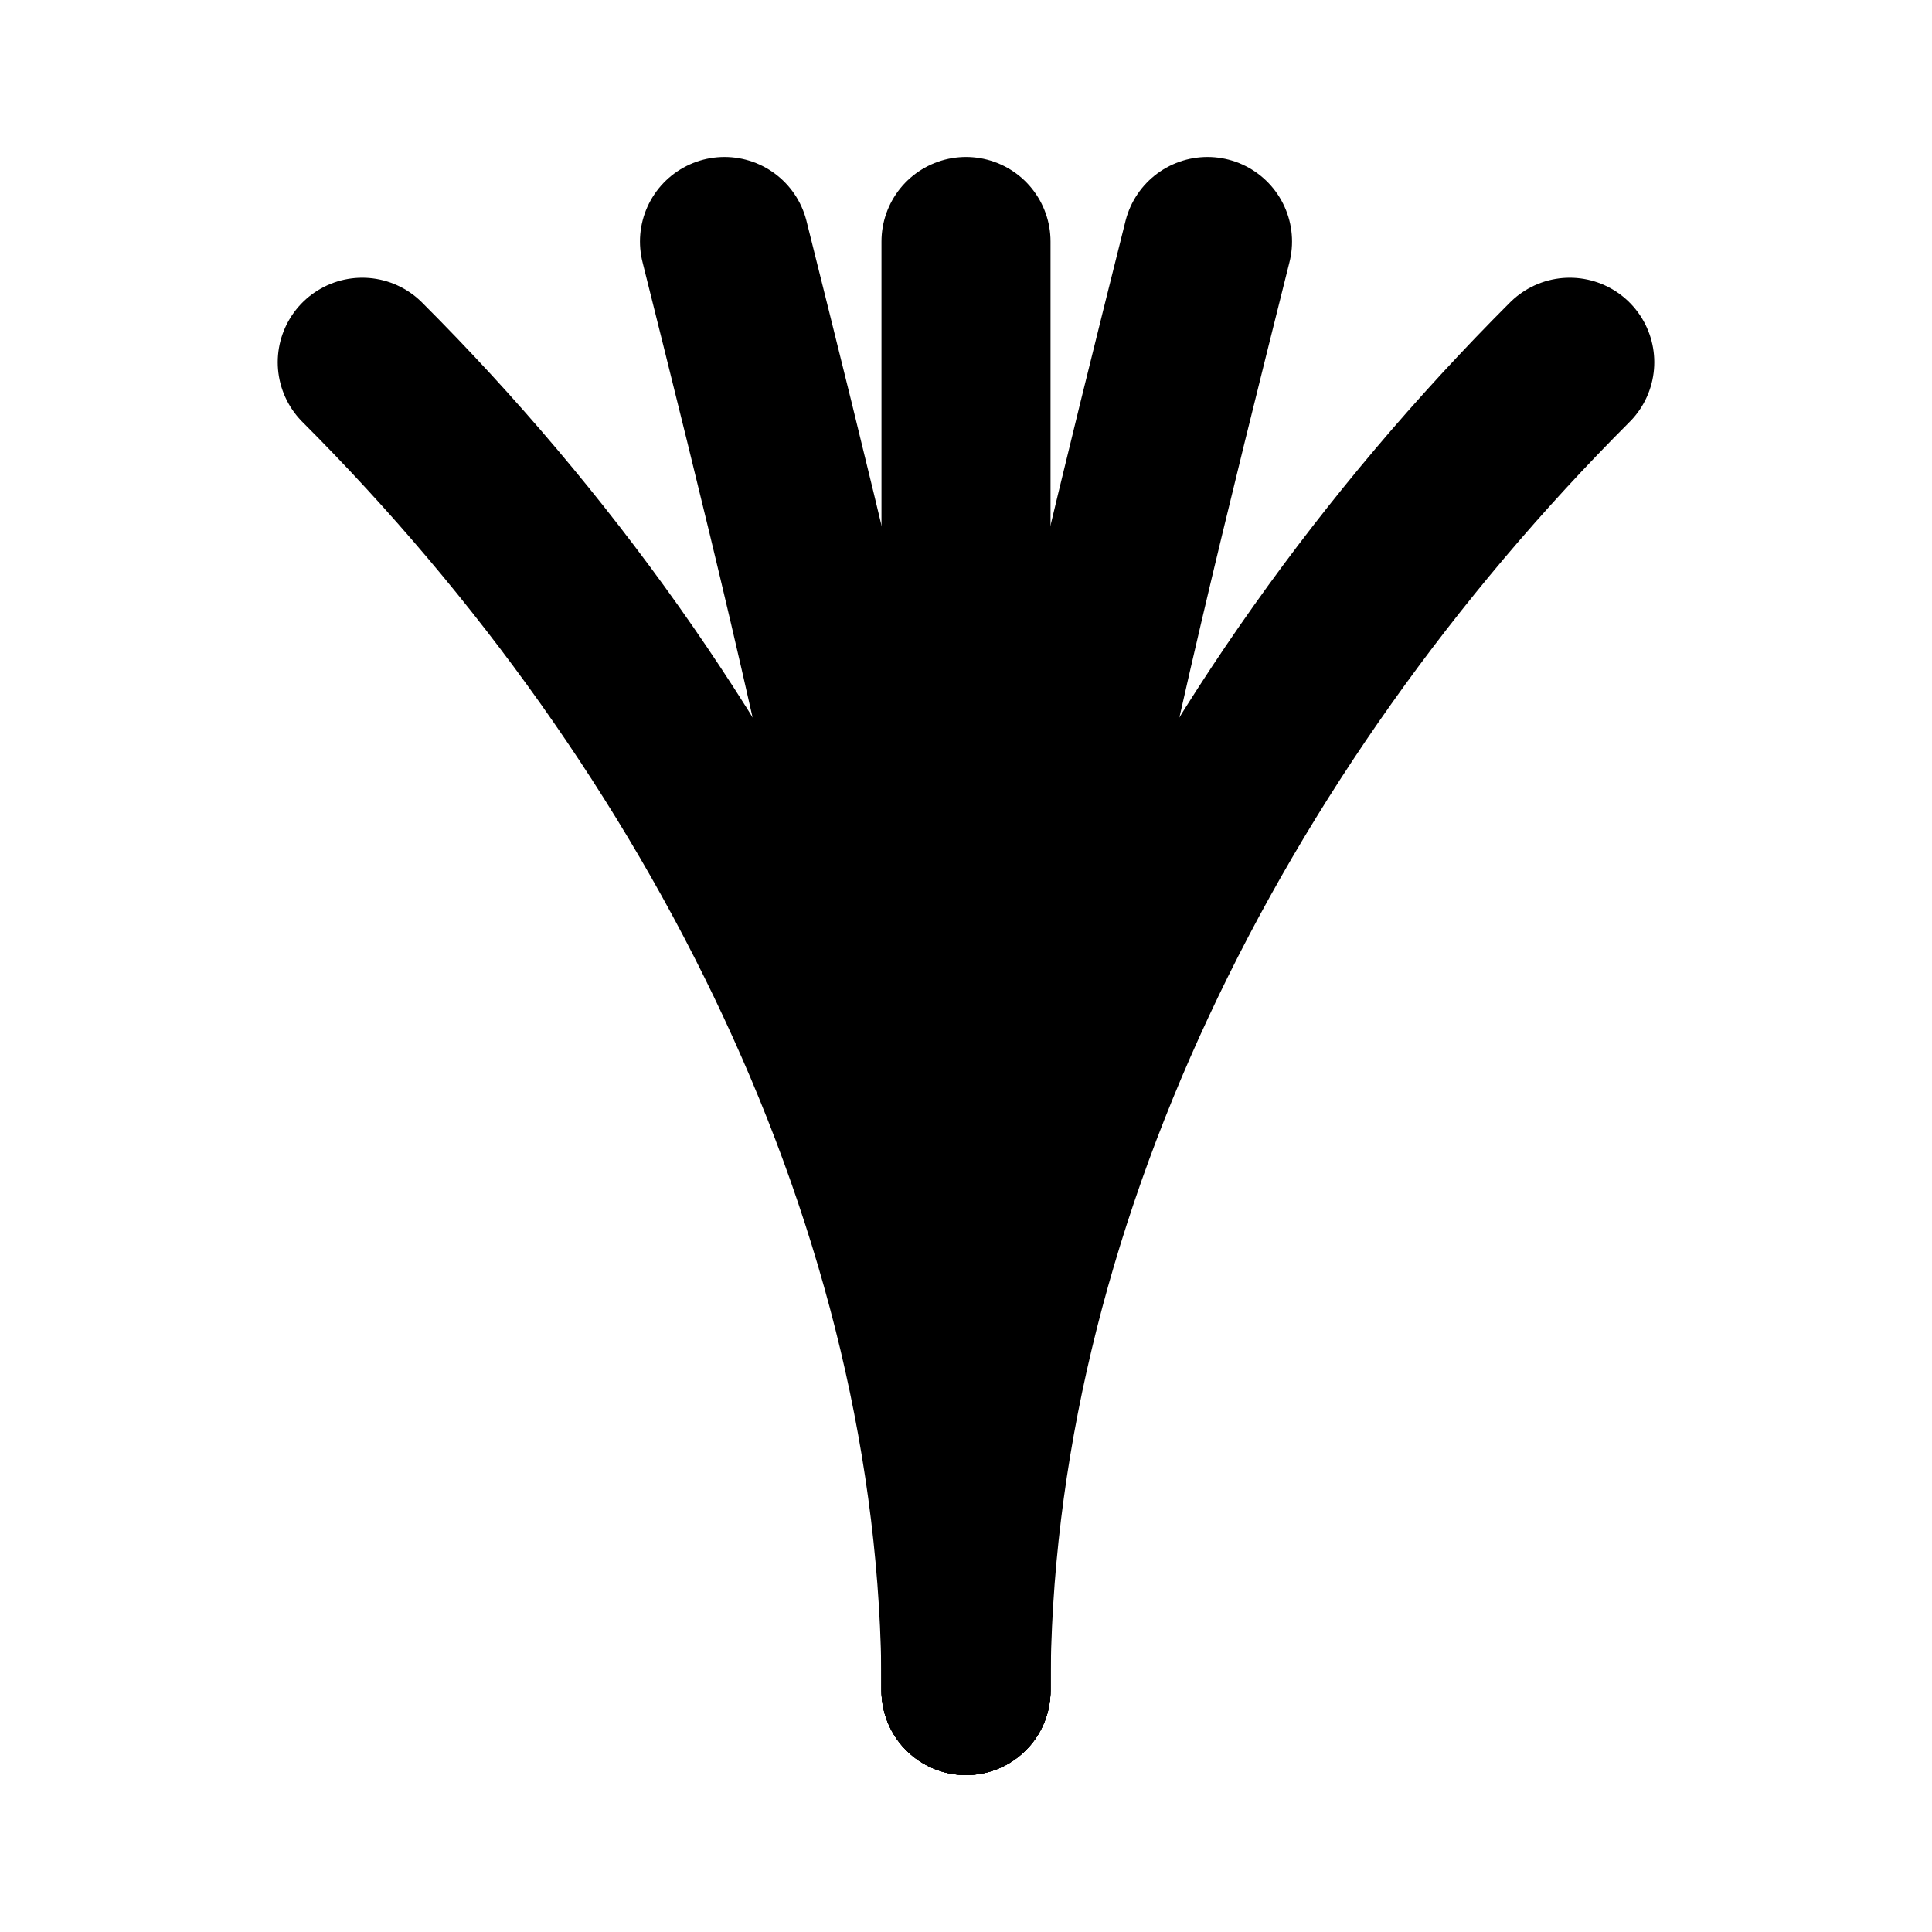
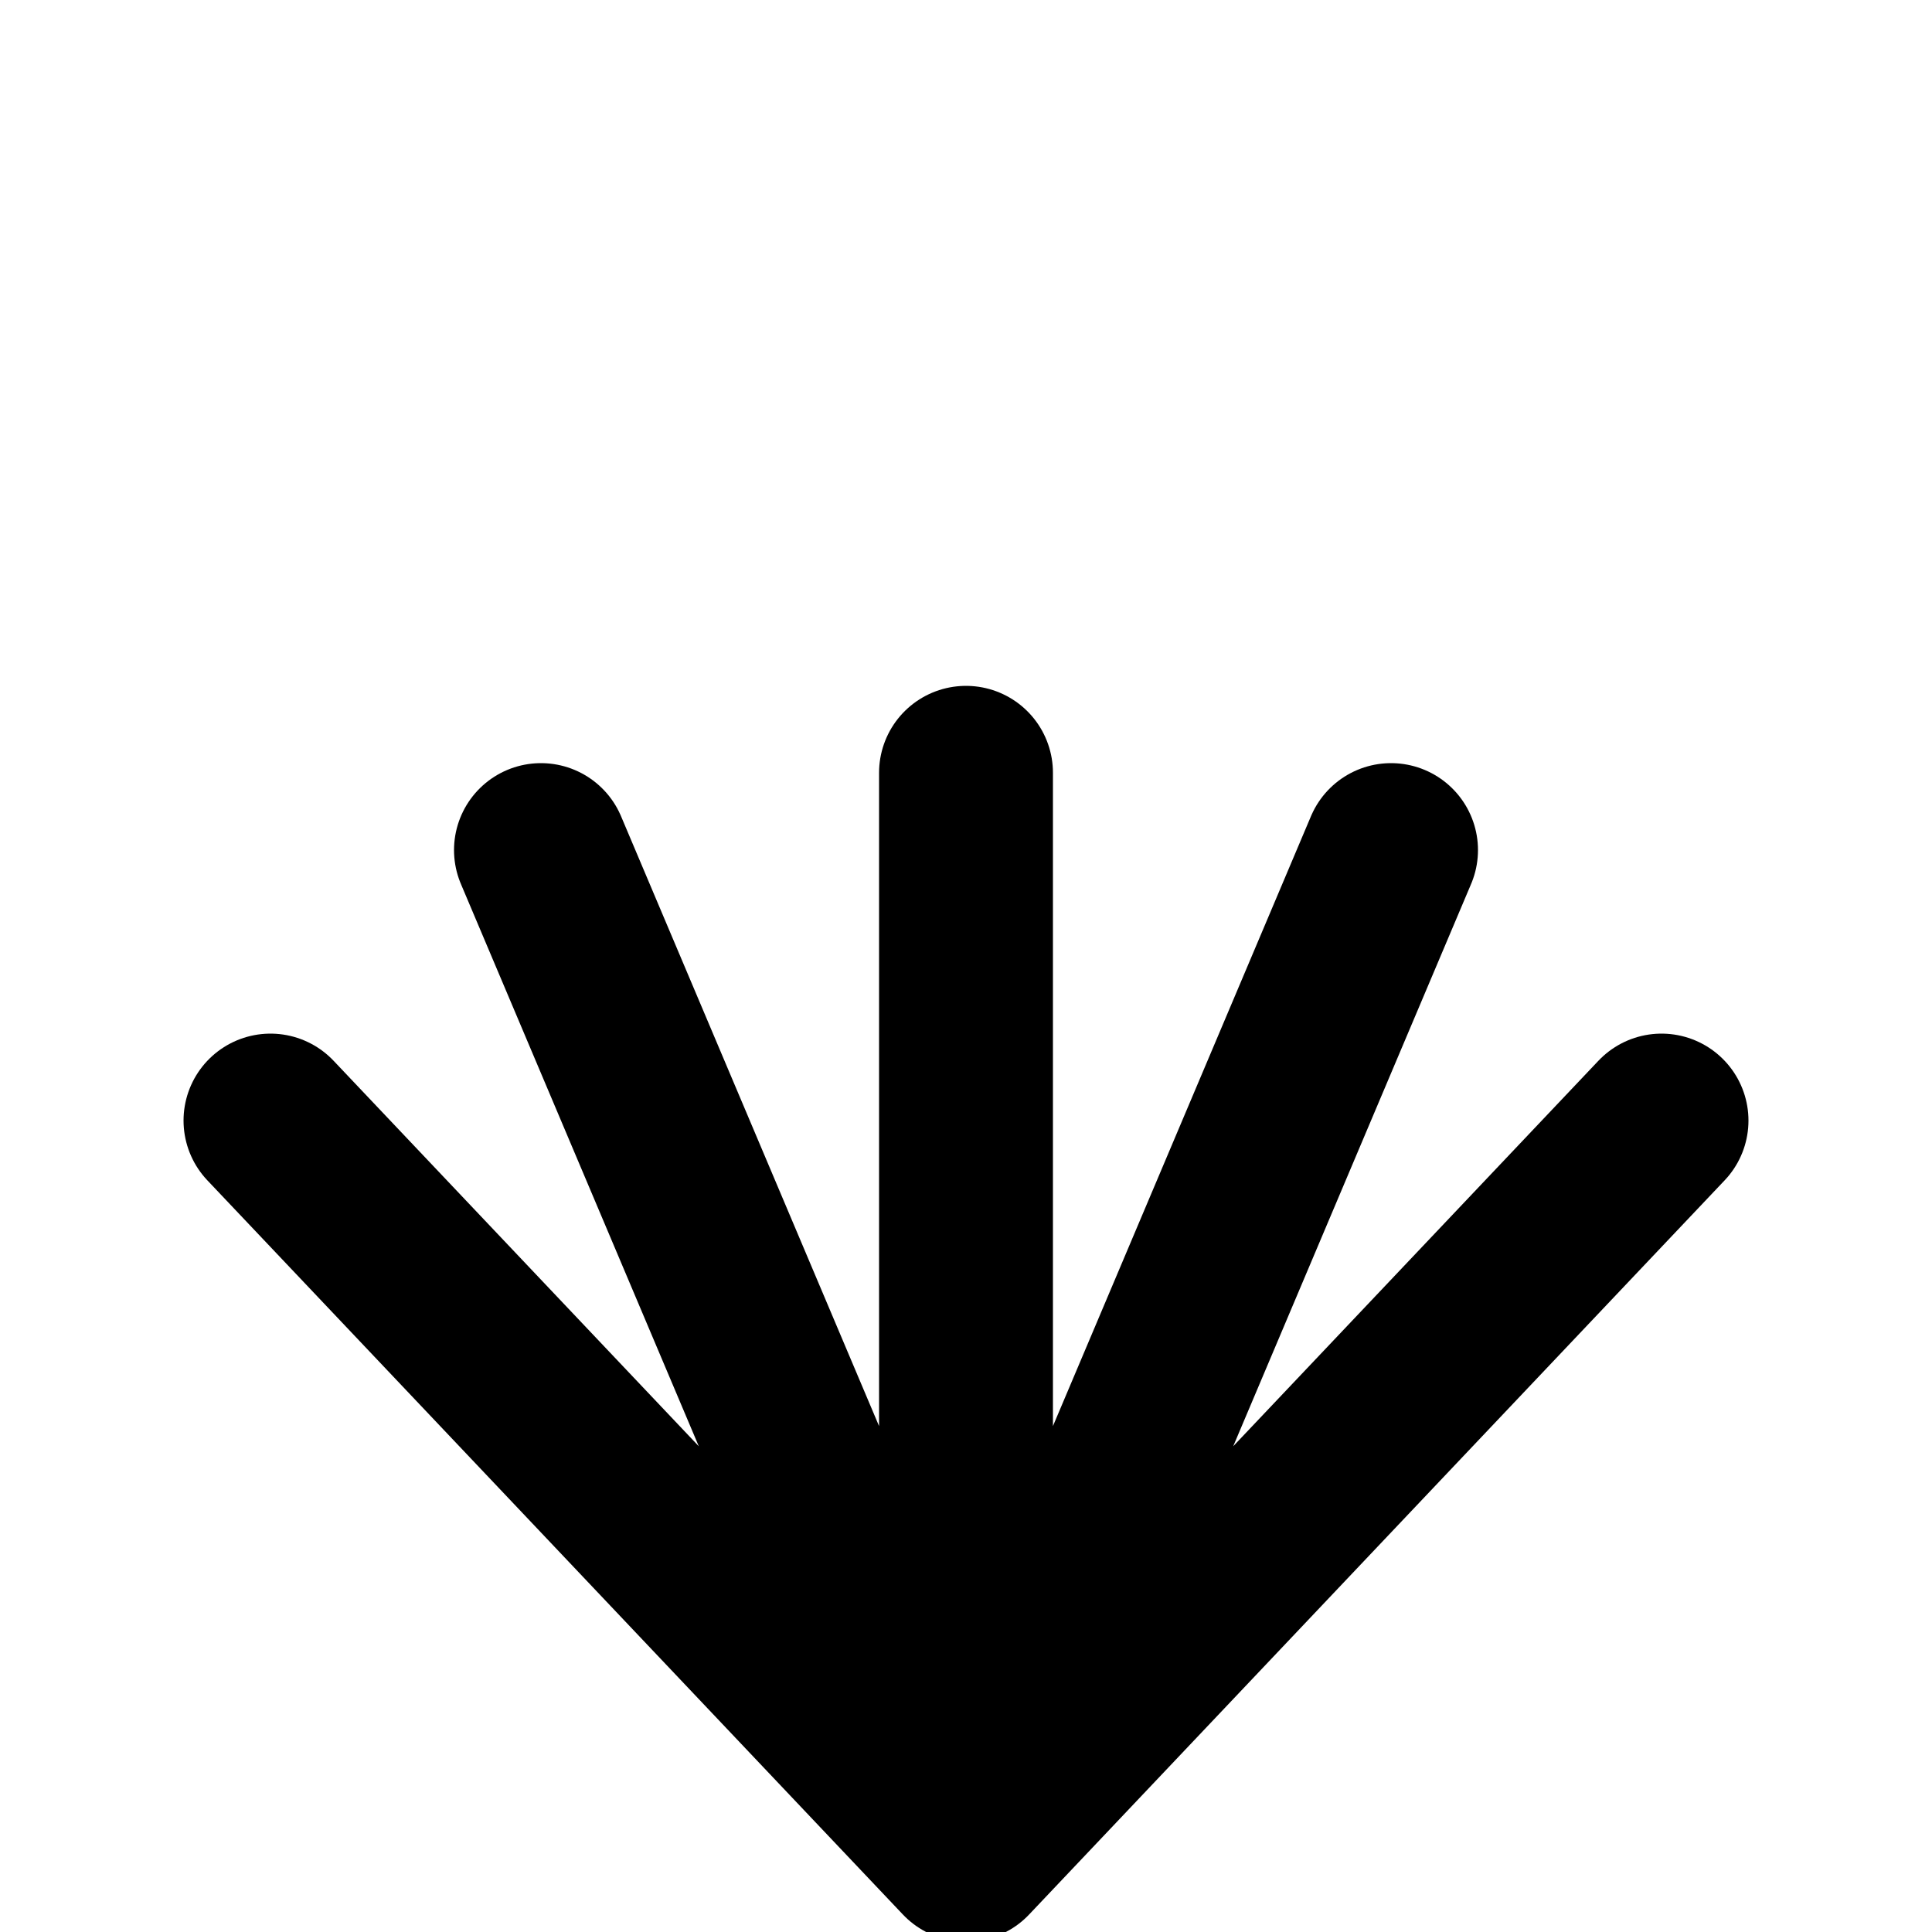
- <svg xmlns="http://www.w3.org/2000/svg" viewBox="0 0 16 16" width="16" height="16">
-   <g fill="none" stroke="#000000" stroke-width="1.4" stroke-linecap="round">
-     <path d="M 8 14 C 8 10 6 6 3 3" />
-     <path d="M 8 14 C 8 10 7 6 6 2" />
-     <path d="M 8 14 L 8 2" />
-     <path d="M 8 14 C 8 10 9 6 10 2" />
-     <path d="M 8 14 C 8 10 10 6 13 3" />
+ <svg xmlns="http://www.w3.org/2000/svg" viewBox="0 0 100 100" width="100" height="100">
+   <g fill="none" stroke="#000" stroke-width="9" stroke-linecap="round">
+     <path d="M50 96 L50 40 M50 96 L28 44 M50 96 L14 58 M50 96 L72 44 M50 96 L86 58" />
  </g>
</svg>
